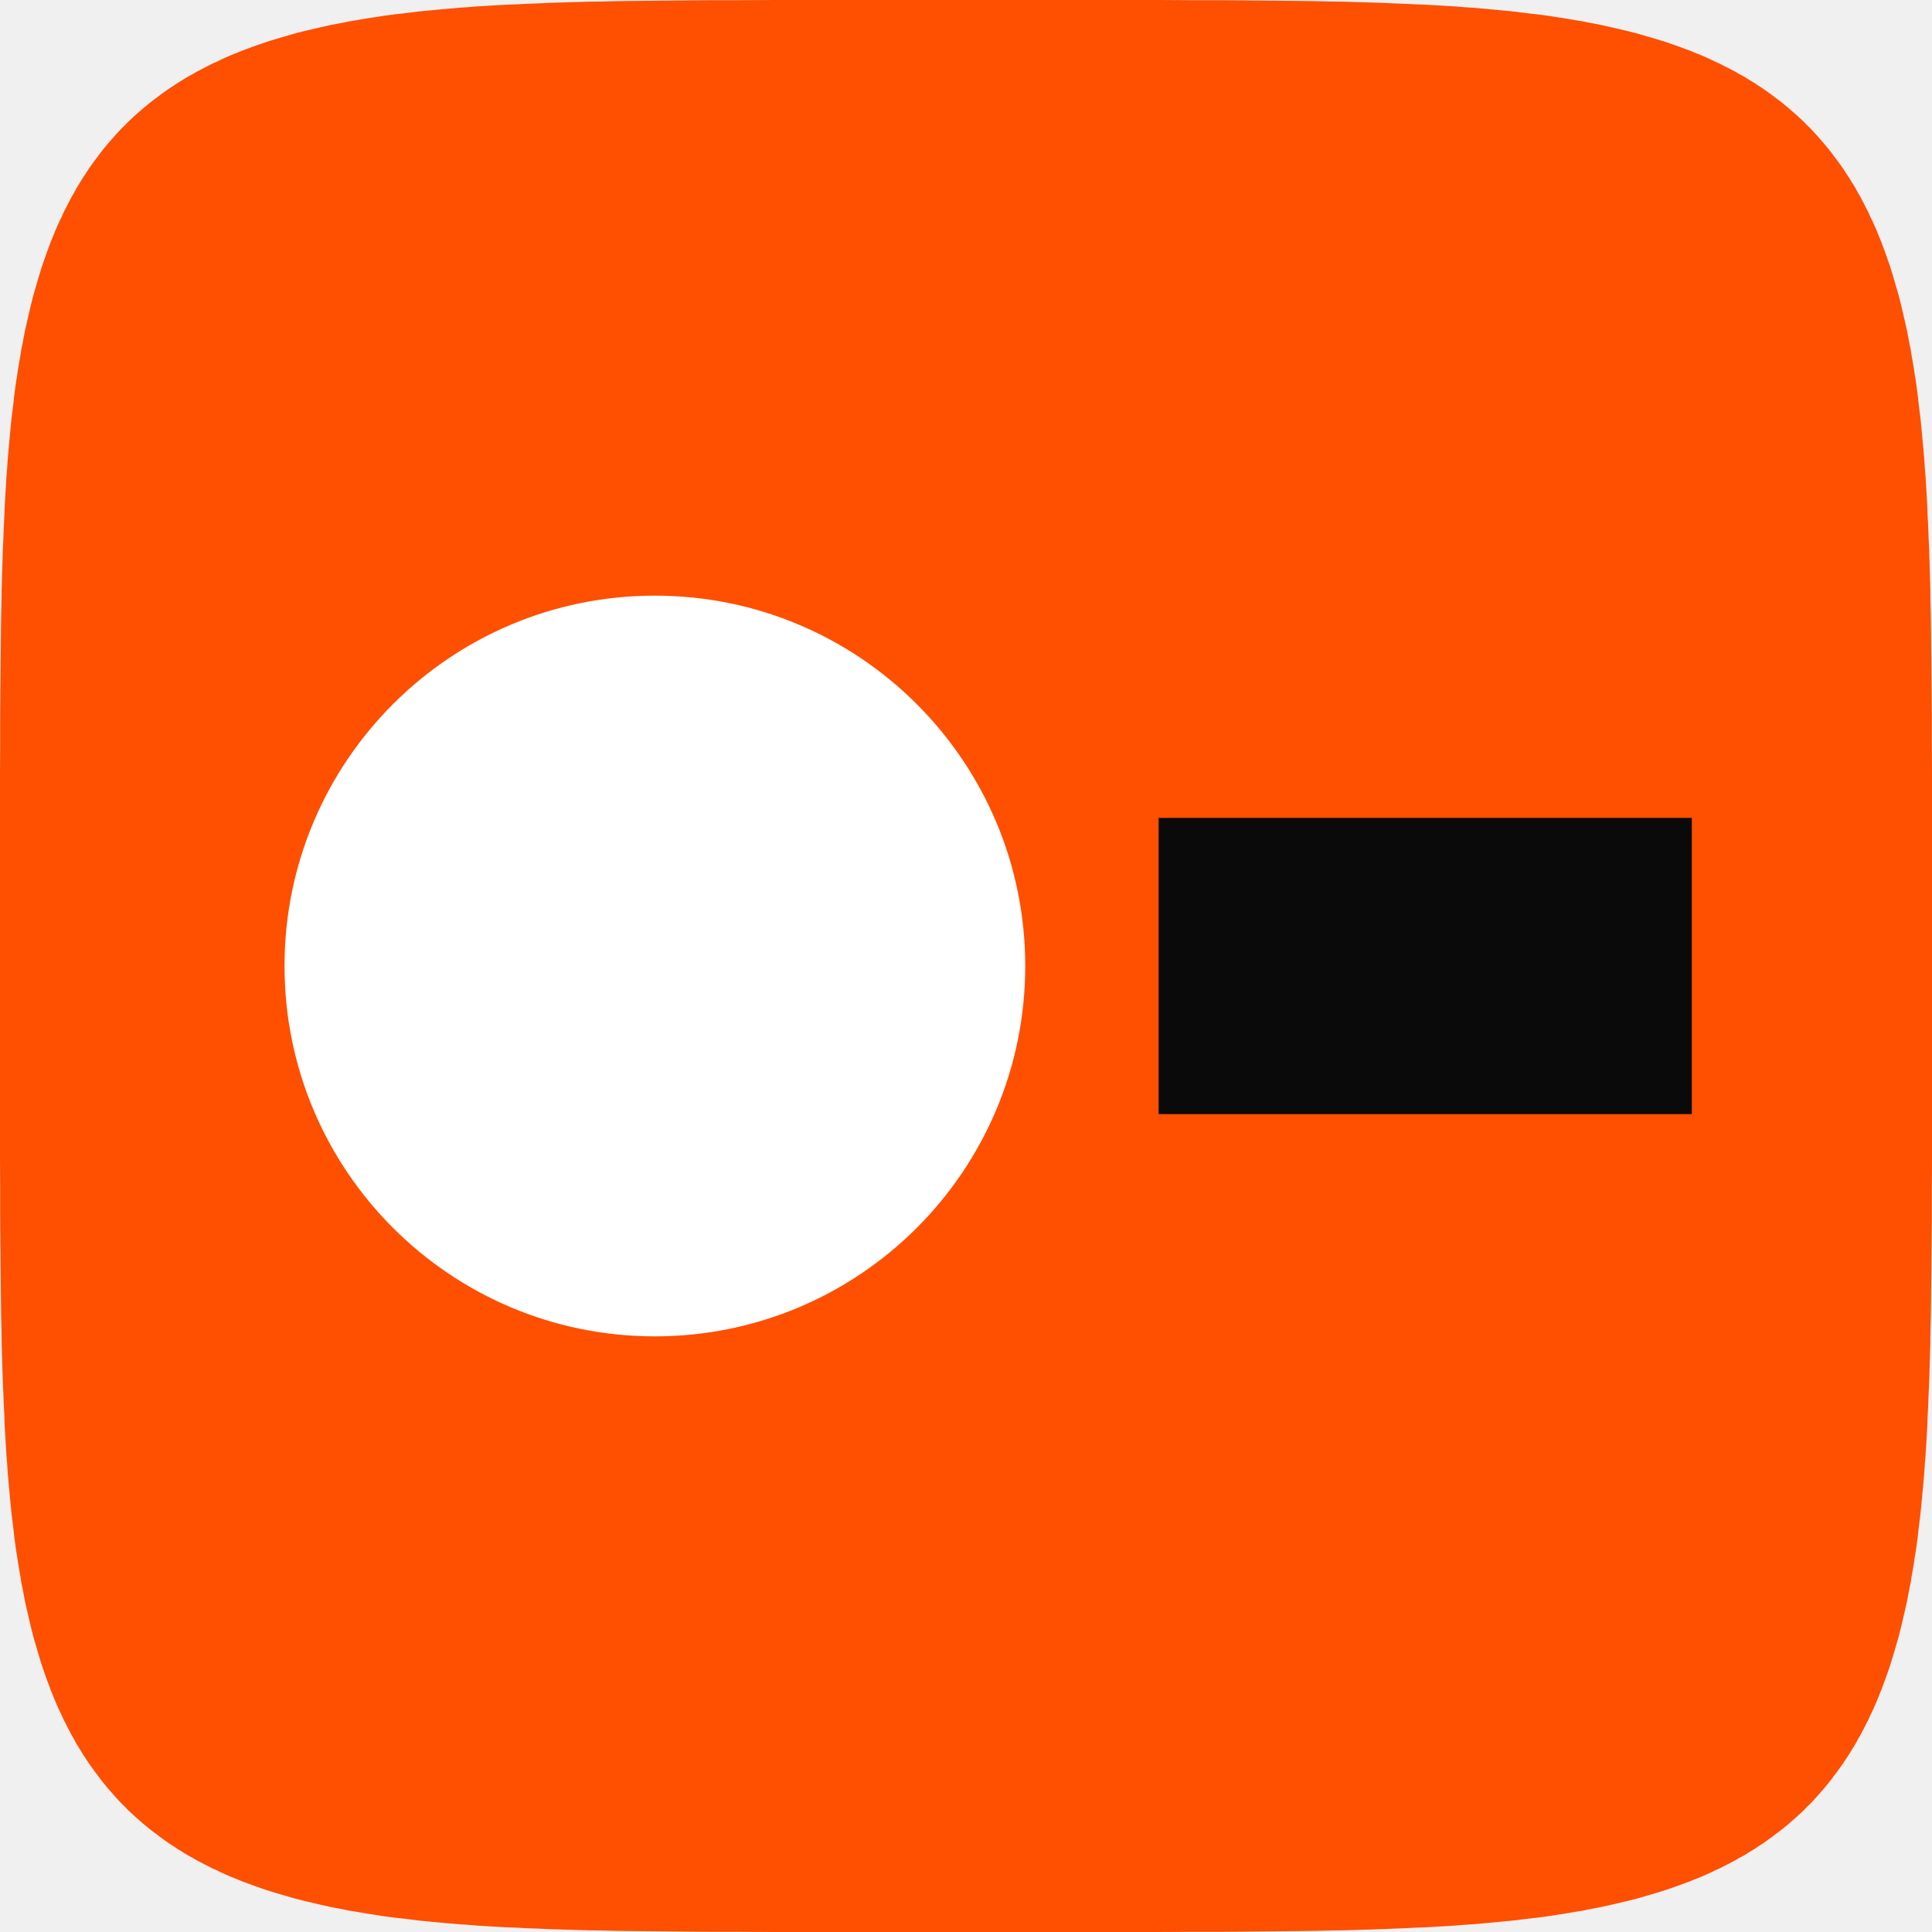
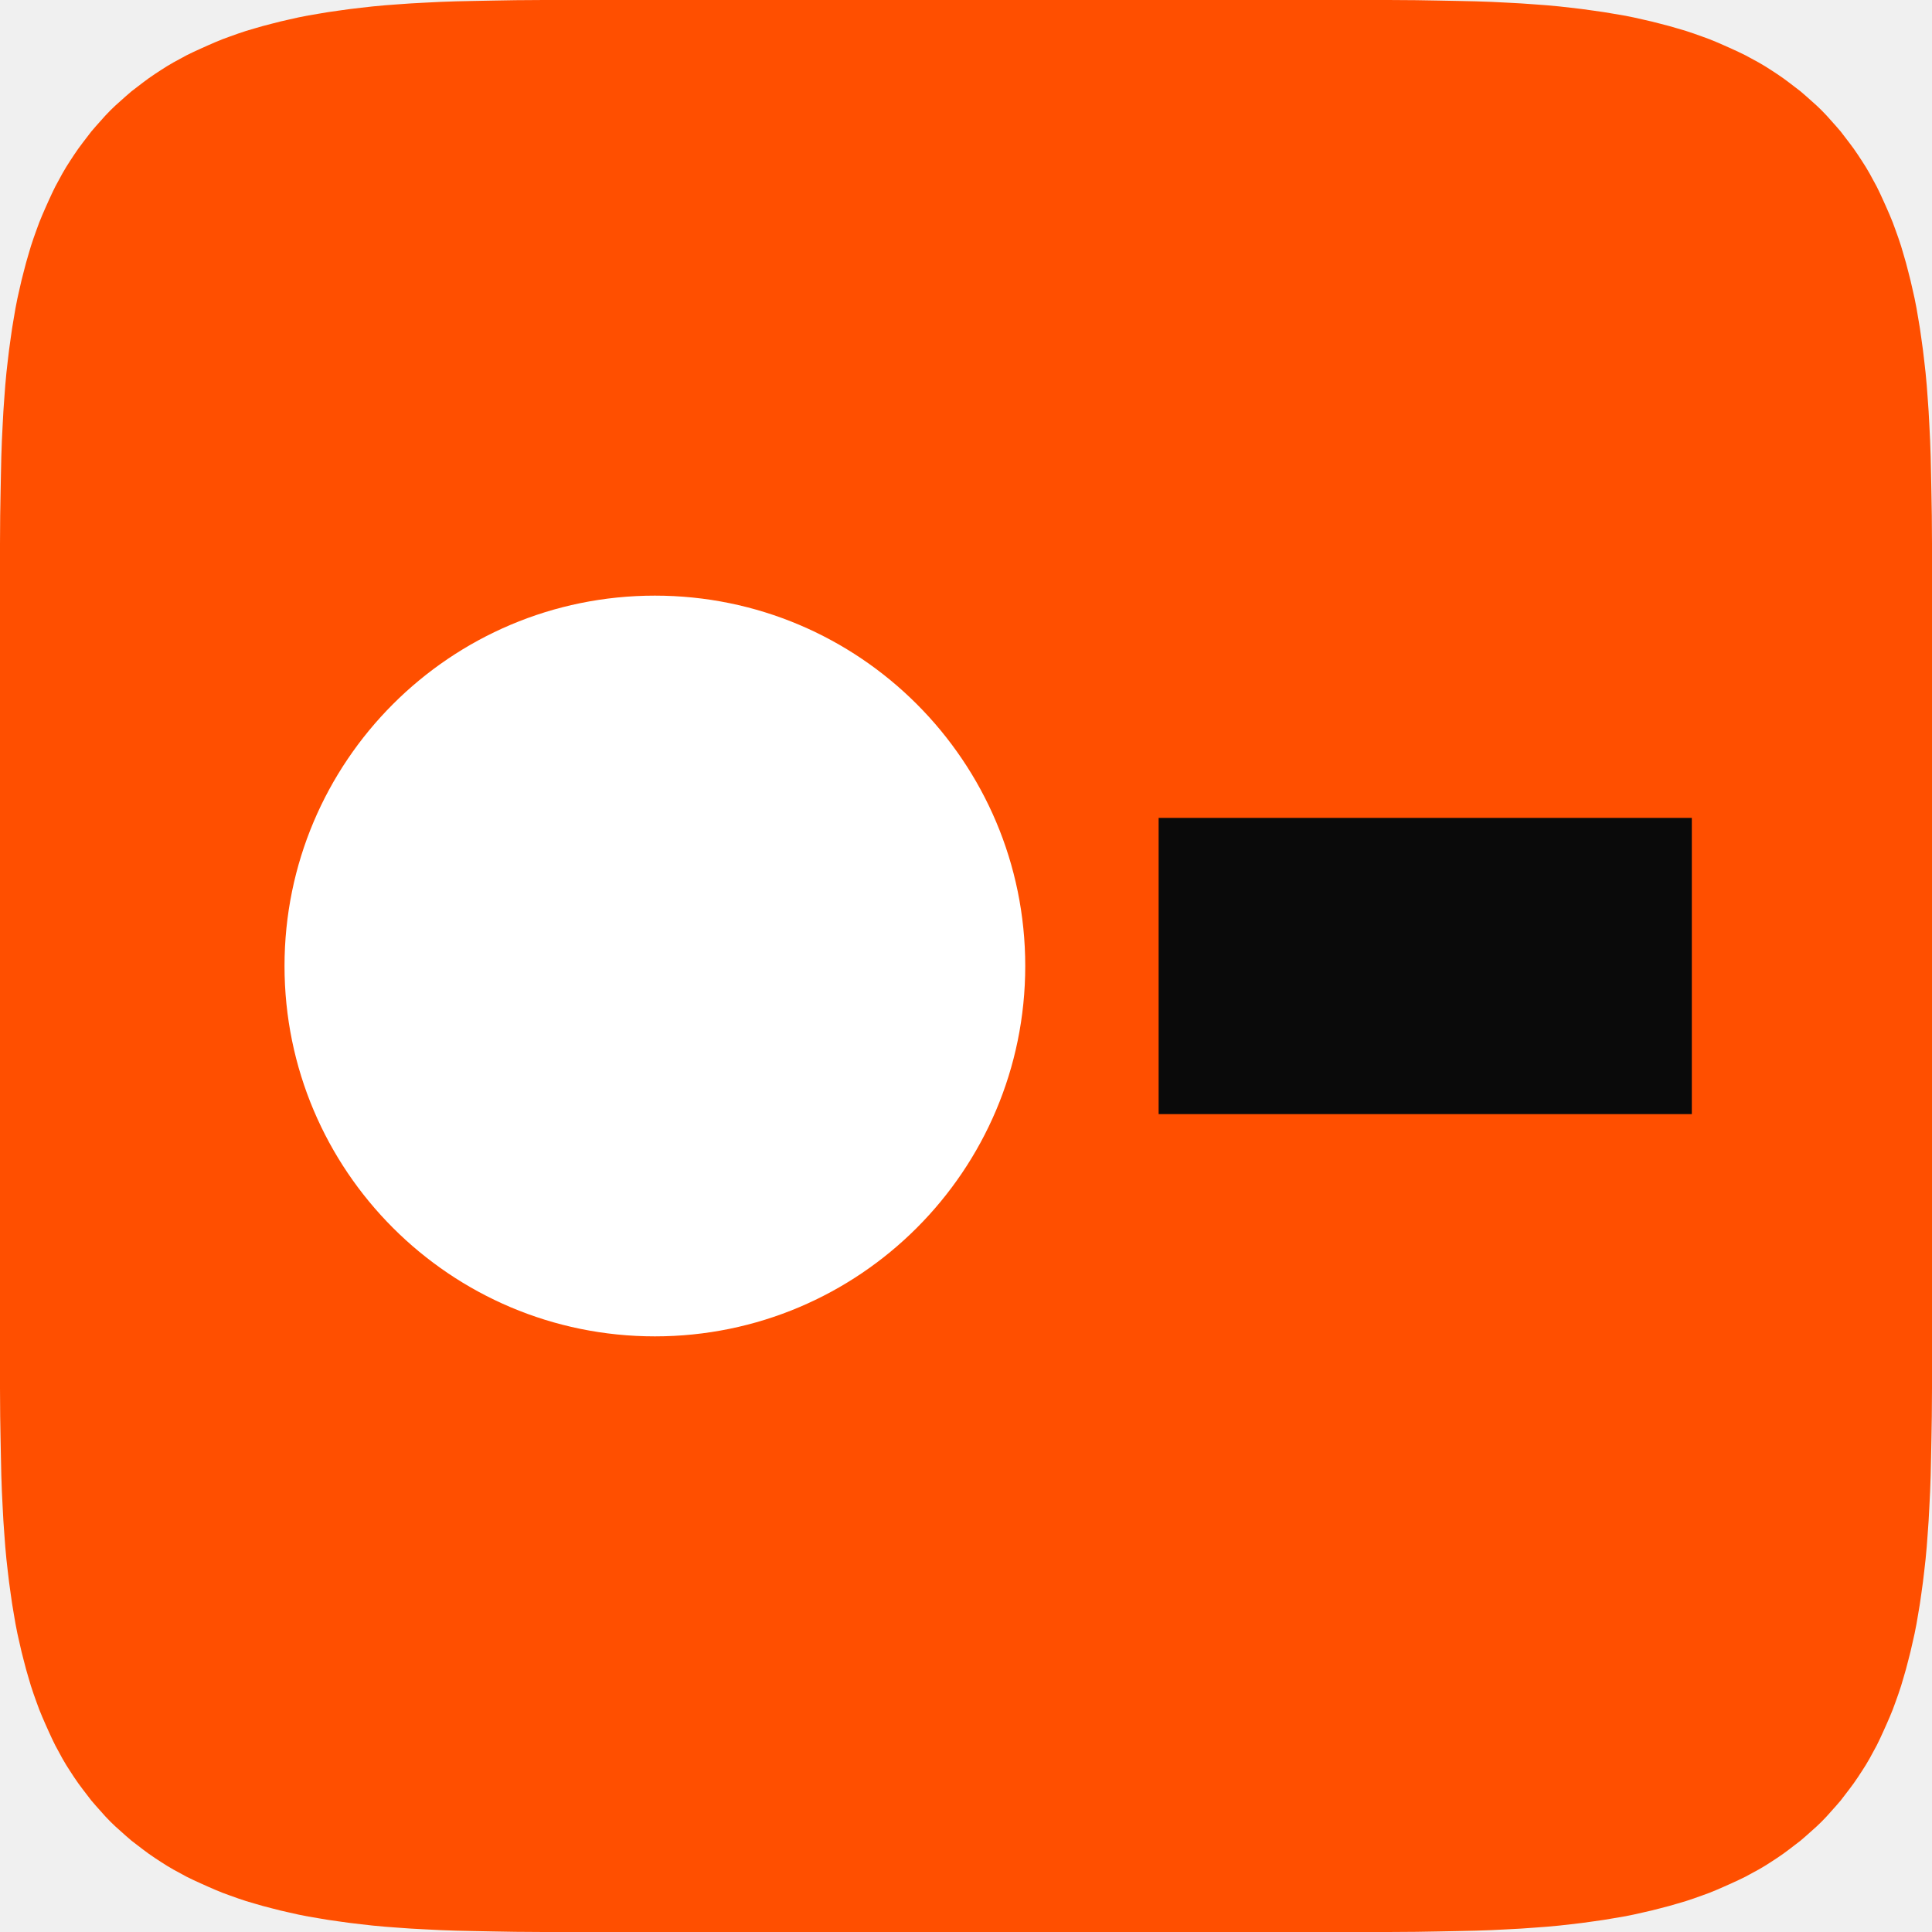
<svg xmlns="http://www.w3.org/2000/svg" viewBox="0 0 1024 1024" width="1024" height="1024">
-   <path d="M1024.0 512.0 L1024.0 588.8 L1024.0 613.4 L1023.9 631.2 L1023.9 645.8 L1023.8 658.3 L1023.7 669.3 L1023.6 679.3 L1023.5 688.5 L1023.4 697.0 L1023.2 704.9 L1023.1 712.4 L1022.9 719.5 L1022.7 726.2 L1022.5 732.6 L1022.2 738.8 L1022.0 744.6 L1021.7 750.3 L1021.5 755.8 L1021.2 761.1 L1020.9 766.2 L1020.6 771.1 L1020.2 775.9 L1019.9 780.6 L1019.5 785.2 L1019.1 789.6 L1018.7 793.9 L1018.3 798.1 L1017.9 802.2 L1017.4 806.2 L1016.9 810.2 L1016.5 814.0 L1016.0 817.8 L1015.5 821.5 L1014.9 825.1 L1014.4 828.6 L1013.8 832.1 L1013.2 835.5 L1012.7 838.8 L1012.0 842.1 L1011.4 845.3 L1010.8 848.5 L1010.1 851.6 L1009.4 854.7 L1008.7 857.7 L1008.0 860.7 L1007.3 863.6 L1006.6 866.4 L1005.8 869.3 L1005.0 872.0 L1004.2 874.8 L1003.4 877.5 L1002.6 880.1 L1001.8 882.7 L1000.9 885.3 L1000.0 887.9 L999.1 890.4 L998.2 892.8 L997.3 895.3 L996.3 897.7 L995.4 900.0 L994.4 902.4 L993.4 904.7 L992.4 906.9 L991.3 909.1 L990.3 911.4 L989.2 913.5 L988.1 915.7 L987.0 917.8 L985.9 919.9 L984.7 921.9 L983.6 924.0 L982.4 926.0 L981.2 927.9 L980.0 929.9 L978.7 931.8 L977.5 933.7 L976.2 935.6 L974.9 937.4 L973.6 939.2 L972.2 941.0 L970.9 942.8 L969.5 944.6 L968.1 946.3 L966.7 948.0 L965.2 949.7 L963.8 951.3 L962.3 953.0 L960.8 954.6 L959.3 956.2 L957.7 957.7 L956.2 959.3 L954.6 960.8 L953.0 962.3 L951.3 963.8 L949.7 965.2 L948.0 966.7 L946.3 968.1 L944.6 969.5 L942.8 970.9 L941.0 972.2 L939.2 973.6 L937.4 974.9 L935.6 976.2 L933.7 977.5 L931.8 978.7 L929.9 980.0 L927.9 981.2 L926.0 982.4 L924.0 983.6 L921.9 984.7 L919.9 985.9 L917.8 987.0 L915.7 988.1 L913.5 989.2 L911.4 990.3 L909.1 991.3 L906.9 992.4 L904.7 993.4 L902.4 994.4 L900.0 995.4 L897.7 996.3 L895.3 997.3 L892.8 998.2 L890.4 999.1 L887.9 1000.0 L885.3 1000.9 L882.7 1001.8 L880.1 1002.6 L877.5 1003.4 L874.8 1004.2 L872.0 1005.0 L869.3 1005.8 L866.4 1006.6 L863.6 1007.3 L860.7 1008.0 L857.7 1008.7 L854.7 1009.4 L851.6 1010.1 L848.5 1010.8 L845.3 1011.4 L842.1 1012.0 L838.8 1012.7 L835.5 1013.2 L832.1 1013.8 L828.6 1014.4 L825.1 1014.9 L821.5 1015.5 L817.8 1016.0 L814.0 1016.5 L810.2 1016.9 L806.2 1017.4 L802.2 1017.9 L798.1 1018.3 L793.9 1018.7 L789.6 1019.1 L785.2 1019.5 L780.6 1019.9 L775.9 1020.2 L771.1 1020.6 L766.2 1020.9 L761.1 1021.2 L755.8 1021.5 L750.3 1021.7 L744.6 1022.0 L738.8 1022.2 L732.6 1022.5 L726.2 1022.7 L719.5 1022.9 L712.4 1023.1 L704.9 1023.2 L697.0 1023.4 L688.5 1023.5 L679.3 1023.6 L669.3 1023.7 L658.3 1023.8 L645.8 1023.9 L631.2 1023.9 L613.4 1024.0 L588.8 1024.0 L512.0 1024.0 L435.2 1024.0 L410.6 1024.0 L392.8 1023.9 L378.2 1023.9 L365.7 1023.8 L354.7 1023.7 L344.7 1023.6 L335.5 1023.5 L327.0 1023.4 L319.1 1023.2 L311.6 1023.1 L304.5 1022.9 L297.8 1022.7 L291.4 1022.5 L285.2 1022.2 L279.4 1022.0 L273.7 1021.7 L268.2 1021.5 L262.9 1021.2 L257.8 1020.9 L252.9 1020.6 L248.1 1020.2 L243.4 1019.9 L238.8 1019.5 L234.4 1019.1 L230.1 1018.7 L225.9 1018.3 L221.8 1017.9 L217.8 1017.4 L213.8 1016.9 L210.0 1016.5 L206.2 1016.0 L202.5 1015.5 L198.9 1014.9 L195.4 1014.4 L191.9 1013.8 L188.5 1013.2 L185.2 1012.7 L181.9 1012.0 L178.7 1011.4 L175.5 1010.8 L172.4 1010.1 L169.3 1009.4 L166.3 1008.7 L163.3 1008.0 L160.4 1007.3 L157.6 1006.6 L154.7 1005.8 L152.0 1005.0 L149.2 1004.2 L146.5 1003.4 L143.9 1002.6 L141.3 1001.8 L138.7 1000.9 L136.1 1000.0 L133.6 999.1 L131.2 998.2 L128.7 997.3 L126.3 996.3 L124.0 995.4 L121.6 994.4 L119.3 993.4 L117.1 992.4 L114.9 991.3 L112.6 990.3 L110.5 989.2 L108.3 988.1 L106.2 987.0 L104.1 985.9 L102.1 984.7 L100.0 983.6 L98.0 982.4 L96.1 981.2 L94.1 980.0 L92.2 978.7 L90.3 977.5 L88.4 976.2 L86.6 974.9 L84.8 973.6 L83.0 972.2 L81.2 970.9 L79.4 969.5 L77.7 968.1 L76.0 966.7 L74.3 965.2 L72.7 963.8 L71.0 962.3 L69.4 960.8 L67.8 959.3 L66.3 957.7 L64.7 956.2 L63.2 954.6 L61.7 953.0 L60.2 951.3 L58.8 949.7 L57.3 948.0 L55.9 946.3 L54.5 944.6 L53.1 942.8 L51.8 941.0 L50.4 939.2 L49.1 937.4 L47.8 935.6 L46.5 933.7 L45.3 931.8 L44.0 929.9 L42.8 927.9 L41.6 926.0 L40.4 924.0 L39.3 921.9 L38.1 919.9 L37.0 917.8 L35.9 915.7 L34.8 913.5 L33.7 911.4 L32.7 909.1 L31.6 906.9 L30.6 904.7 L29.6 902.4 L28.6 900.0 L27.7 897.7 L26.7 895.3 L25.8 892.8 L24.9 890.4 L24.0 887.9 L23.1 885.3 L22.2 882.7 L21.4 880.1 L20.6 877.5 L19.8 874.8 L19.0 872.0 L18.2 869.3 L17.4 866.4 L16.7 863.6 L16.0 860.7 L15.3 857.7 L14.6 854.7 L13.9 851.6 L13.2 848.5 L12.6 845.3 L12.0 842.1 L11.3 838.8 L10.8 835.5 L10.2 832.1 L9.6 828.6 L9.1 825.1 L8.5 821.5 L8.0 817.8 L7.5 814.0 L7.1 810.2 L6.6 806.2 L6.1 802.2 L5.7 798.1 L5.3 793.9 L4.9 789.6 L4.5 785.2 L4.1 780.6 L3.8 775.9 L3.4 771.1 L3.1 766.2 L2.8 761.1 L2.5 755.8 L2.3 750.3 L2.0 744.6 L1.8 738.8 L1.5 732.6 L1.3 726.2 L1.1 719.5 L0.9 712.4 L0.8 704.9 L0.6 697.0 L0.5 688.5 L0.4 679.3 L0.3 669.3 L0.2 658.3 L0.1 645.8 L0.1 631.2 L0.0 613.4 L0.0 588.8 L0.0 512.0 L0.0 435.2 L0.0 410.6 L0.1 392.8 L0.1 378.2 L0.2 365.7 L0.3 354.7 L0.4 344.7 L0.5 335.5 L0.6 327.0 L0.8 319.1 L0.9 311.6 L1.1 304.5 L1.3 297.8 L1.5 291.4 L1.8 285.2 L2.0 279.4 L2.3 273.7 L2.5 268.2 L2.8 262.9 L3.1 257.8 L3.4 252.9 L3.8 248.1 L4.1 243.4 L4.5 238.8 L4.9 234.4 L5.3 230.1 L5.7 225.9 L6.1 221.8 L6.6 217.8 L7.1 213.8 L7.5 210.0 L8.0 206.2 L8.5 202.5 L9.1 198.9 L9.6 195.4 L10.2 191.9 L10.8 188.5 L11.3 185.2 L12.0 181.9 L12.6 178.7 L13.2 175.5 L13.9 172.4 L14.6 169.3 L15.3 166.3 L16.0 163.3 L16.7 160.4 L17.4 157.6 L18.2 154.7 L19.0 152.0 L19.8 149.2 L20.6 146.5 L21.4 143.9 L22.2 141.3 L23.1 138.7 L24.0 136.1 L24.9 133.6 L25.8 131.2 L26.7 128.7 L27.7 126.3 L28.6 124.0 L29.6 121.6 L30.6 119.3 L31.6 117.1 L32.7 114.9 L33.7 112.6 L34.8 110.5 L35.9 108.3 L37.0 106.2 L38.1 104.1 L39.3 102.1 L40.4 100.0 L41.6 98.0 L42.8 96.1 L44.0 94.1 L45.3 92.2 L46.5 90.3 L47.8 88.4 L49.1 86.6 L50.4 84.8 L51.8 83.0 L53.1 81.2 L54.5 79.4 L55.9 77.7 L57.3 76.0 L58.8 74.3 L60.2 72.7 L61.7 71.0 L63.2 69.4 L64.7 67.8 L66.3 66.3 L67.8 64.7 L69.4 63.2 L71.0 61.7 L72.7 60.2 L74.3 58.8 L76.0 57.3 L77.7 55.9 L79.4 54.5 L81.2 53.1 L83.0 51.8 L84.8 50.4 L86.6 49.1 L88.4 47.8 L90.3 46.5 L92.2 45.3 L94.1 44.0 L96.1 42.8 L98.0 41.6 L100.0 40.4 L102.1 39.3 L104.1 38.1 L106.2 37.0 L108.3 35.9 L110.5 34.8 L112.6 33.7 L114.9 32.7 L117.1 31.6 L119.3 30.6 L121.6 29.6 L124.0 28.6 L126.3 27.7 L128.7 26.7 L131.2 25.8 L133.6 24.9 L136.1 24.0 L138.7 23.1 L141.3 22.2 L143.9 21.4 L146.5 20.6 L149.2 19.8 L152.0 19.0 L154.7 18.2 L157.6 17.4 L160.4 16.7 L163.3 16.0 L166.3 15.3 L169.3 14.6 L172.4 13.9 L175.5 13.2 L178.7 12.6 L181.9 12.0 L185.2 11.3 L188.5 10.8 L191.9 10.2 L195.4 9.6 L198.9 9.1 L202.5 8.5 L206.2 8.0 L210.0 7.5 L213.8 7.1 L217.8 6.6 L221.8 6.1 L225.9 5.7 L230.1 5.3 L234.4 4.9 L238.8 4.5 L243.4 4.1 L248.1 3.8 L252.9 3.4 L257.8 3.1 L262.9 2.8 L268.2 2.5 L273.7 2.3 L279.4 2.0 L285.2 1.8 L291.4 1.5 L297.8 1.3 L304.5 1.1 L311.6 0.9 L319.1 0.8 L327.0 0.6 L335.5 0.5 L344.7 0.4 L354.7 0.3 L365.7 0.2 L378.2 0.1 L392.8 0.1 L410.6 0.0 L435.2 0.0 L512.0 0.0 L588.8 0.0 L613.4 0.0 L631.2 0.1 L645.8 0.1 L658.3 0.2 L669.3 0.3 L679.3 0.4 L688.5 0.5 L697.0 0.6 L704.9 0.8 L712.4 0.9 L719.5 1.1 L726.2 1.3 L732.6 1.5 L738.8 1.8 L744.6 2.0 L750.3 2.3 L755.8 2.5 L761.1 2.8 L766.2 3.1 L771.1 3.4 L775.9 3.8 L780.6 4.1 L785.2 4.5 L789.6 4.9 L793.9 5.3 L798.1 5.7 L802.2 6.1 L806.2 6.6 L810.2 7.1 L814.0 7.5 L817.8 8.0 L821.5 8.5 L825.1 9.1 L828.6 9.6 L832.1 10.2 L835.5 10.8 L838.8 11.3 L842.1 12.0 L845.3 12.6 L848.5 13.2 L851.6 13.9 L854.7 14.6 L857.7 15.3 L860.7 16.0 L863.6 16.7 L866.4 17.4 L869.3 18.2 L872.0 19.0 L874.8 19.8 L877.5 20.6 L880.1 21.4 L882.7 22.2 L885.3 23.1 L887.9 24.0 L890.4 24.9 L892.8 25.8 L895.3 26.7 L897.7 27.7 L900.0 28.6 L902.4 29.6 L904.7 30.6 L906.9 31.6 L909.1 32.7 L911.4 33.7 L913.5 34.8 L915.7 35.9 L917.8 37.0 L919.9 38.1 L921.9 39.3 L924.0 40.4 L926.0 41.6 L927.9 42.8 L929.9 44.0 L931.8 45.3 L933.7 46.5 L935.6 47.8 L937.4 49.1 L939.2 50.4 L941.0 51.8 L942.8 53.1 L944.6 54.5 L946.3 55.9 L948.0 57.3 L949.7 58.8 L951.3 60.2 L953.0 61.7 L954.6 63.2 L956.2 64.7 L957.7 66.3 L959.3 67.8 L960.8 69.4 L962.3 71.0 L963.8 72.7 L965.2 74.3 L966.7 76.0 L968.1 77.7 L969.5 79.4 L970.9 81.2 L972.2 83.0 L973.6 84.8 L974.9 86.6 L976.2 88.4 L977.5 90.3 L978.7 92.2 L980.0 94.1 L981.2 96.1 L982.4 98.0 L983.6 100.0 L984.7 102.1 L985.9 104.1 L987.0 106.2 L988.1 108.3 L989.2 110.5 L990.3 112.6 L991.3 114.9 L992.4 117.1 L993.4 119.3 L994.4 121.6 L995.4 124.0 L996.3 126.3 L997.3 128.7 L998.2 131.2 L999.1 133.6 L1000.0 136.1 L1000.9 138.7 L1001.8 141.3 L1002.6 143.9 L1003.4 146.5 L1004.2 149.2 L1005.0 152.0 L1005.8 154.7 L1006.6 157.6 L1007.3 160.4 L1008.0 163.3 L1008.7 166.3 L1009.4 169.3 L1010.1 172.4 L1010.8 175.5 L1011.4 178.7 L1012.0 181.9 L1012.7 185.2 L1013.2 188.5 L1013.8 191.9 L1014.4 195.4 L1014.9 198.9 L1015.5 202.5 L1016.0 206.2 L1016.5 210.0 L1016.9 213.8 L1017.4 217.8 L1017.9 221.8 L1018.3 225.9 L1018.7 230.1 L1019.1 234.4 L1019.5 238.8 L1019.9 243.4 L1020.2 248.1 L1020.6 252.9 L1020.9 257.8 L1021.2 262.9 L1021.5 268.2 L1021.7 273.7 L1022.0 279.4 L1022.2 285.2 L1022.5 291.4 L1022.7 297.8 L1022.9 304.5 L1023.1 311.6 L1023.2 319.1 L1023.4 327.0 L1023.5 335.5 L1023.6 344.7 L1023.7 354.7 L1023.8 365.7 L1023.9 378.2 L1023.9 392.8 L1024.0 410.6 L1024.0 435.2 Z" fill="#FF4F00" />
+   <path d="M706.6 0.0 L735.9 0.0 L750.7 0.1 L762.5 0.3 L772.8 0.5 L782.1 0.7 L790.6 1.0 L798.6 1.4 L806.1 1.8 L813.2 2.3 L819.9 2.8 L826.4 3.4 L832.6 4.1 L838.5 4.8 L844.3 5.6 L849.9 6.4 L855.3 7.3 L860.6 8.2 L865.7 9.2 L870.6 10.3 L875.4 11.4 L880.1 12.6 L884.7 13.8 L889.2 15.1 L893.6 16.4 L897.8 17.8 L902.0 19.3 L906.1 20.8 L910.0 22.4 L913.9 24.1 L917.7 25.8 L921.4 27.5 L925.1 29.3 L928.6 31.2 L932.1 33.1 L935.5 35.1 L938.8 37.2 L942.0 39.3 L945.2 41.5 L948.3 43.8 L951.3 46.1 L954.3 48.4 L957.2 50.9 L960.0 53.4 L962.8 55.9 L965.5 58.5 L968.1 61.2 L970.6 64.0 L973.1 66.8 L975.6 69.7 L977.9 72.7 L980.2 75.7 L982.5 78.8 L984.7 82.0 L986.8 85.2 L988.9 88.5 L990.9 91.9 L992.8 95.4 L994.7 98.9 L996.5 102.6 L998.2 106.3 L999.9 110.1 L1001.6 114.0 L1003.2 117.9 L1004.7 122.0 L1006.2 126.2 L1007.6 130.4 L1008.9 134.8 L1010.2 139.3 L1011.4 143.9 L1012.6 148.6 L1013.7 153.4 L1014.8 158.3 L1015.8 163.4 L1016.7 168.7 L1017.6 174.1 L1018.4 179.7 L1019.2 185.5 L1019.9 191.4 L1020.6 197.6 L1021.2 204.1 L1021.7 210.8 L1022.2 217.9 L1022.6 225.4 L1023.0 233.4 L1023.3 241.9 L1023.5 251.2 L1023.7 261.5 L1023.9 273.3 L1024.0 288.1 L1024.0 317.4 L1024.0 706.6 L1024.0 735.9 L1023.9 750.7 L1023.7 762.5 L1023.5 772.8 L1023.3 782.1 L1023.0 790.6 L1022.6 798.6 L1022.2 806.1 L1021.7 813.2 L1021.2 819.9 L1020.6 826.4 L1019.9 832.6 L1019.2 838.5 L1018.4 844.3 L1017.6 849.9 L1016.7 855.3 L1015.8 860.6 L1014.8 865.7 L1013.7 870.6 L1012.6 875.4 L1011.4 880.1 L1010.2 884.7 L1008.9 889.2 L1007.6 893.6 L1006.2 897.8 L1004.7 902.0 L1003.2 906.1 L1001.6 910.0 L999.9 913.9 L998.2 917.7 L996.5 921.4 L994.7 925.1 L992.8 928.6 L990.9 932.1 L988.9 935.5 L986.8 938.8 L984.7 942.0 L982.5 945.2 L980.2 948.3 L977.9 951.3 L975.6 954.3 L973.1 957.2 L970.6 960.0 L968.1 962.8 L965.5 965.5 L962.8 968.1 L960.0 970.6 L957.2 973.1 L954.3 975.6 L951.3 977.9 L948.3 980.2 L945.2 982.5 L942.0 984.7 L938.8 986.8 L935.5 988.9 L932.1 990.9 L928.6 992.8 L925.1 994.7 L921.4 996.5 L917.7 998.2 L913.9 999.9 L910.0 1001.6 L906.1 1003.2 L902.0 1004.7 L897.8 1006.2 L893.6 1007.6 L889.2 1008.9 L884.7 1010.2 L880.1 1011.4 L875.4 1012.6 L870.6 1013.7 L865.7 1014.8 L860.6 1015.8 L855.3 1016.7 L849.9 1017.6 L844.3 1018.4 L838.5 1019.2 L832.6 1019.9 L826.4 1020.6 L819.9 1021.2 L813.2 1021.7 L806.1 1022.2 L798.6 1022.6 L790.6 1023.0 L782.1 1023.3 L772.8 1023.5 L762.5 1023.7 L750.7 1023.9 L735.9 1024.0 L706.6 1024.0 L317.4 1024.0 L288.1 1024.0 L273.3 1023.9 L261.5 1023.7 L251.2 1023.5 L241.9 1023.3 L233.4 1023.0 L225.4 1022.6 L217.9 1022.2 L210.8 1021.7 L204.1 1021.2 L197.6 1020.6 L191.4 1019.9 L185.5 1019.2 L179.7 1018.4 L174.1 1017.6 L168.7 1016.7 L163.4 1015.8 L158.3 1014.8 L153.4 1013.7 L148.6 1012.6 L143.9 1011.4 L139.3 1010.2 L134.8 1008.9 L130.4 1007.6 L126.2 1006.2 L122.0 1004.7 L117.9 1003.2 L114.0 1001.6 L110.1 999.9 L106.3 998.2 L102.6 996.5 L98.9 994.7 L95.4 992.8 L91.9 990.9 L88.5 988.9 L85.2 986.8 L82.0 984.7 L78.8 982.5 L75.7 980.2 L72.7 977.9 L69.7 975.6 L66.8 973.1 L64.0 970.6 L61.2 968.1 L58.5 965.5 L55.9 962.8 L53.4 960.0 L50.9 957.2 L48.4 954.3 L46.1 951.3 L43.8 948.3 L41.5 945.2 L39.3 942.0 L37.2 938.8 L35.1 935.5 L33.1 932.1 L31.2 928.6 L29.3 925.1 L27.5 921.4 L25.8 917.7 L24.1 913.9 L22.4 910.0 L20.8 906.1 L19.3 902.0 L17.8 897.8 L16.4 893.6 L15.1 889.2 L13.8 884.7 L12.6 880.1 L11.4 875.4 L10.3 870.6 L9.2 865.7 L8.2 860.6 L7.3 855.3 L6.4 849.9 L5.6 844.3 L4.8 838.5 L4.1 832.6 L3.4 826.4 L2.8 819.9 L2.3 813.2 L1.8 806.1 L1.4 798.6 L1.0 790.6 L0.7 782.1 L0.5 772.8 L0.3 762.5 L0.1 750.7 L0.0 735.9 L0.0 706.6 L0.0 317.4 L0.0 288.1 L0.1 273.3 L0.3 261.5 L0.5 251.2 L0.7 241.9 L1.0 233.4 L1.4 225.4 L1.8 217.9 L2.3 210.8 L2.8 204.1 L3.4 197.6 L4.1 191.4 L4.8 185.5 L5.6 179.7 L6.4 174.1 L7.3 168.7 L8.2 163.4 L9.2 158.3 L10.3 153.4 L11.4 148.6 L12.6 143.9 L13.8 139.3 L15.1 134.8 L16.4 130.4 L17.8 126.2 L19.3 122.0 L20.8 117.9 L22.4 114.0 L24.1 110.1 L25.8 106.3 L27.5 102.6 L29.3 98.9 L31.2 95.4 L33.1 91.9 L35.1 88.5 L37.2 85.2 L39.3 82.0 L41.5 78.8 L43.8 75.7 L46.1 72.7 L48.4 69.7 L50.9 66.8 L53.4 64.0 L55.9 61.2 L58.5 58.5 L61.2 55.9 L64.0 53.4 L66.8 50.9 L69.7 48.4 L72.7 46.1 L75.7 43.8 L78.8 41.5 L82.0 39.3 L85.2 37.2 L88.5 35.1 L91.9 33.1 L95.4 31.2 L98.9 29.3 L102.6 27.5 L106.3 25.8 L110.1 24.1 L114.0 22.4 L117.9 20.8 L122.0 19.3 L126.2 17.8 L130.4 16.4 L134.8 15.1 L139.3 13.8 L143.9 12.6 L148.6 11.4 L153.4 10.3 L158.3 9.2 L163.4 8.2 L168.7 7.3 L174.1 6.4 L179.7 5.6 L185.5 4.8 L191.4 4.1 L197.6 3.4 L204.1 2.8 L210.8 2.3 L217.9 1.8 L225.4 1.4 L233.4 1.0 L241.9 0.7 L251.2 0.5 L261.5 0.3 L273.3 0.1 L288.1 0.0 L317.4 0.0 Z" fill="#FF4F00" />
  <circle cx="347.1" cy="512.0" r="196.3" fill="#FFFFFF" />
  <rect x="614.1" y="433.5" width="282.6" height="157.0" fill="#0A0A0A" />
</svg>
